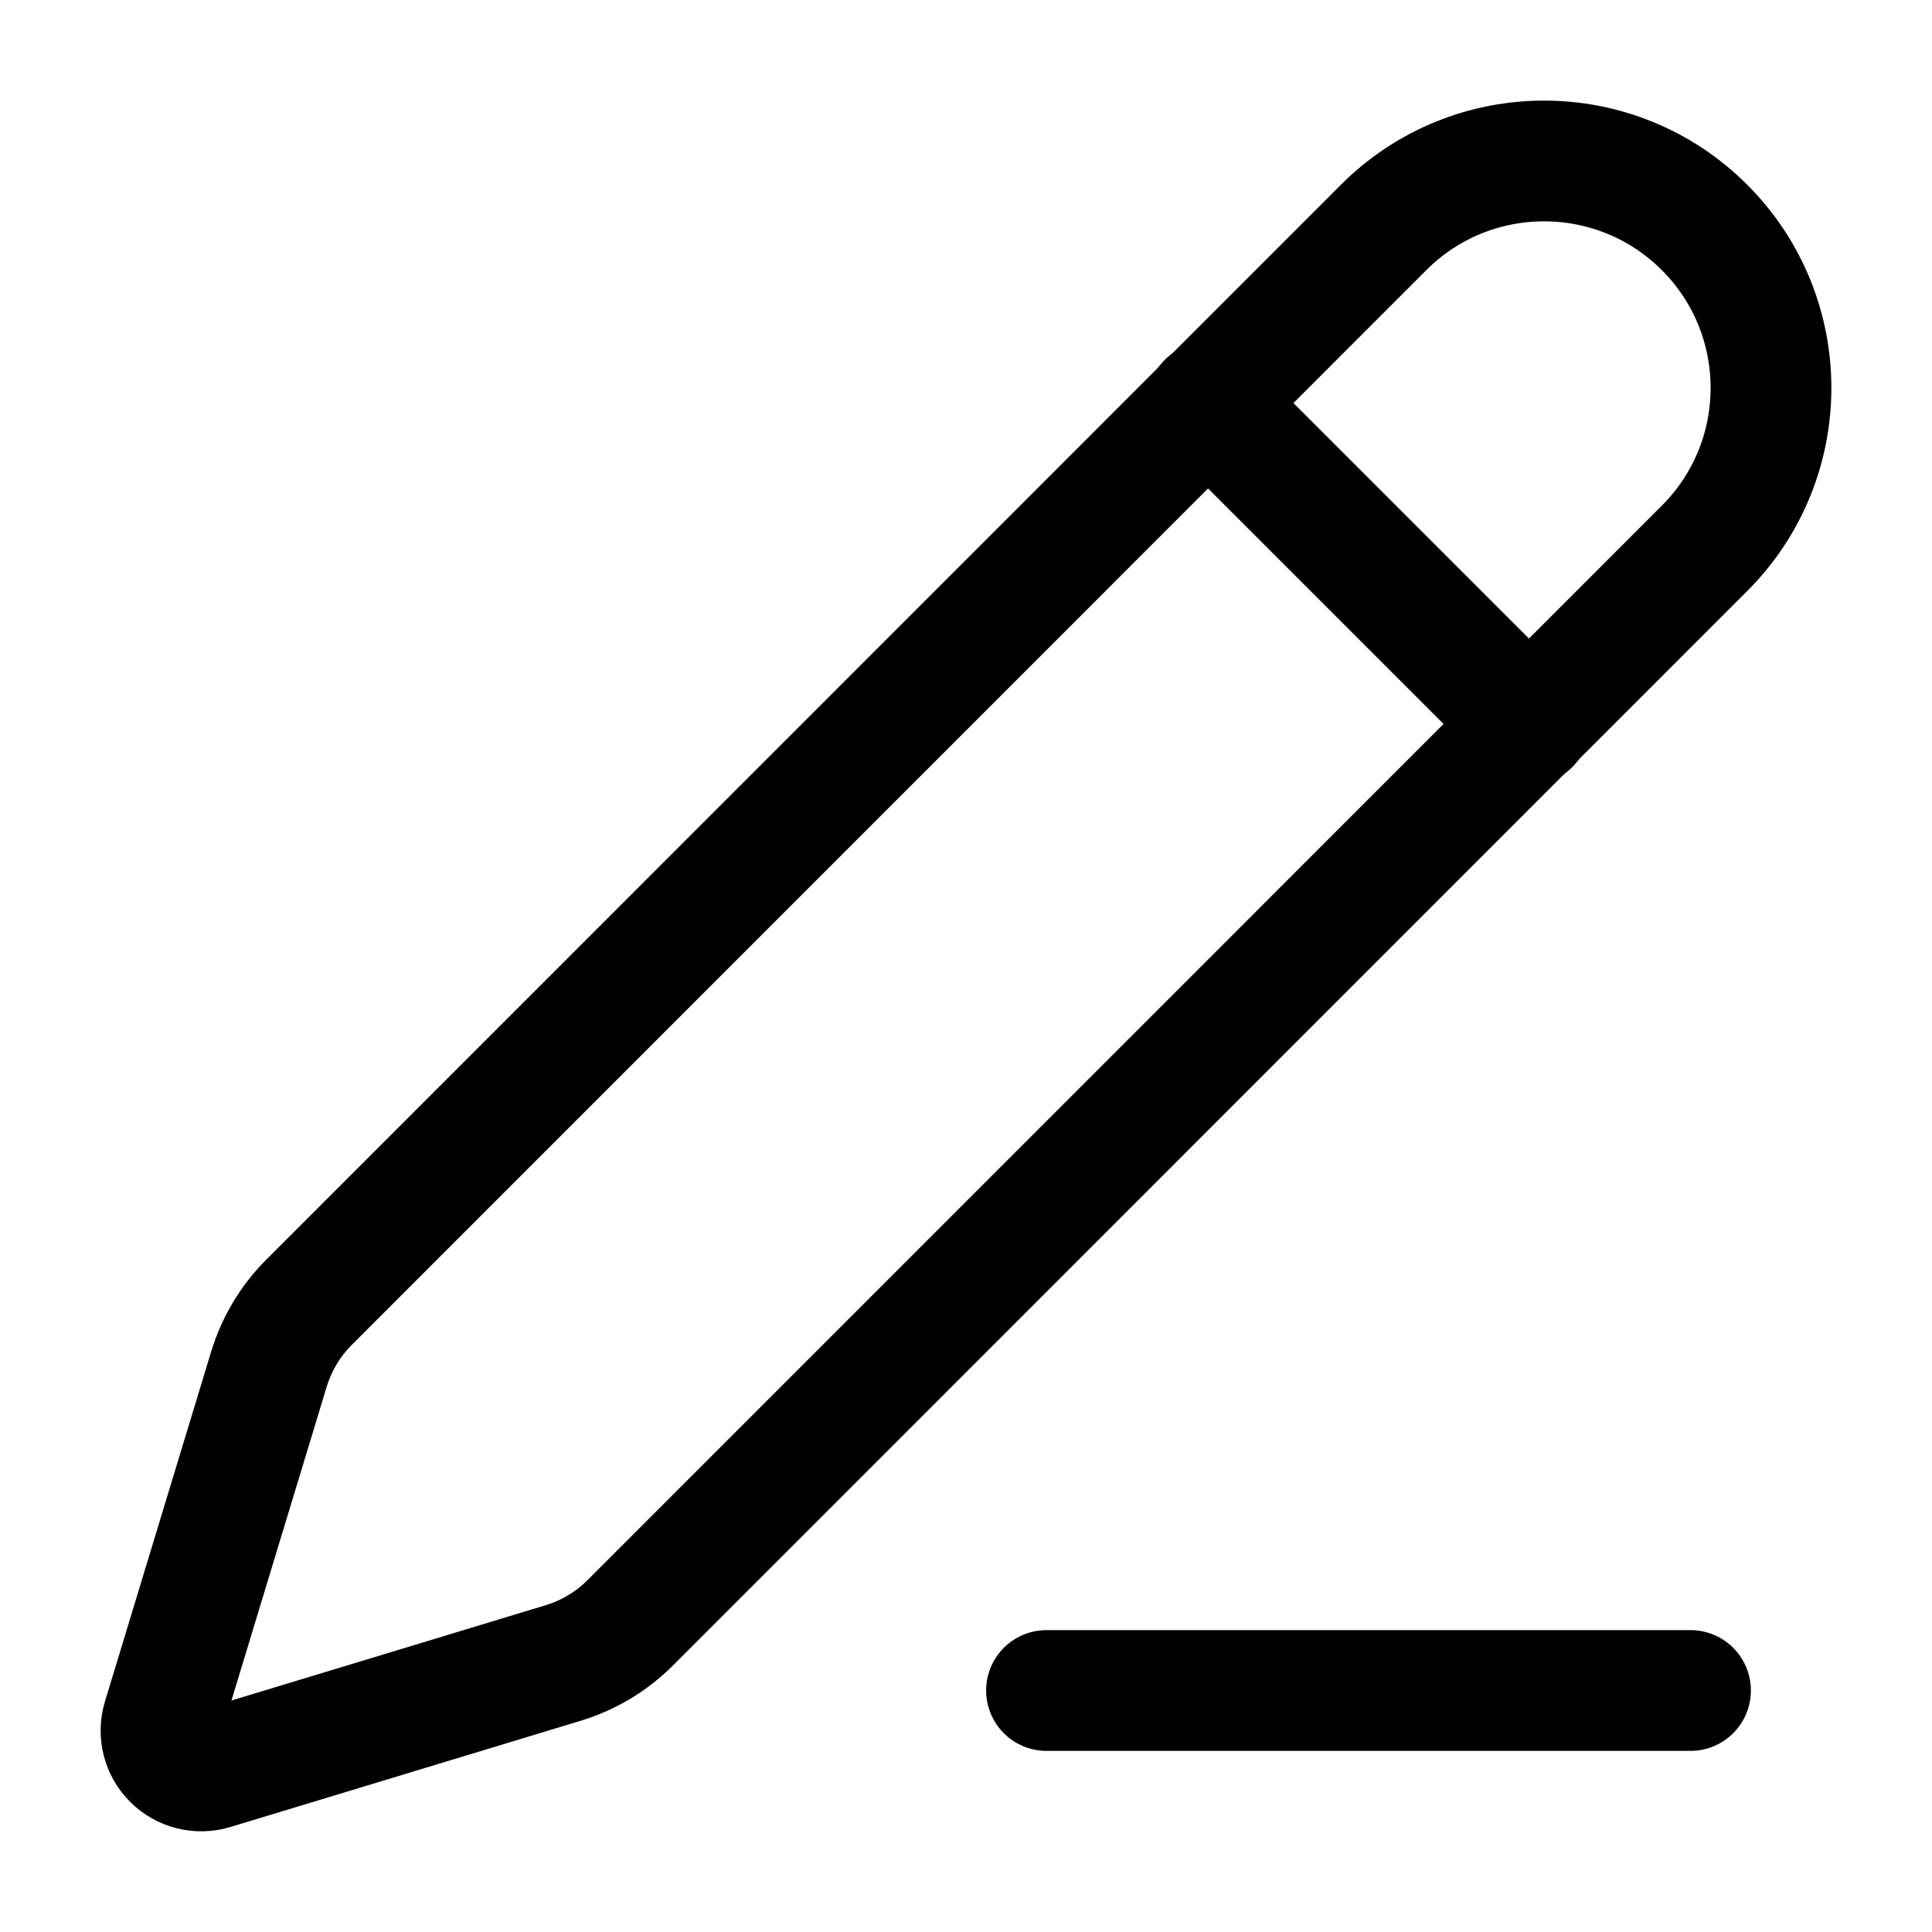
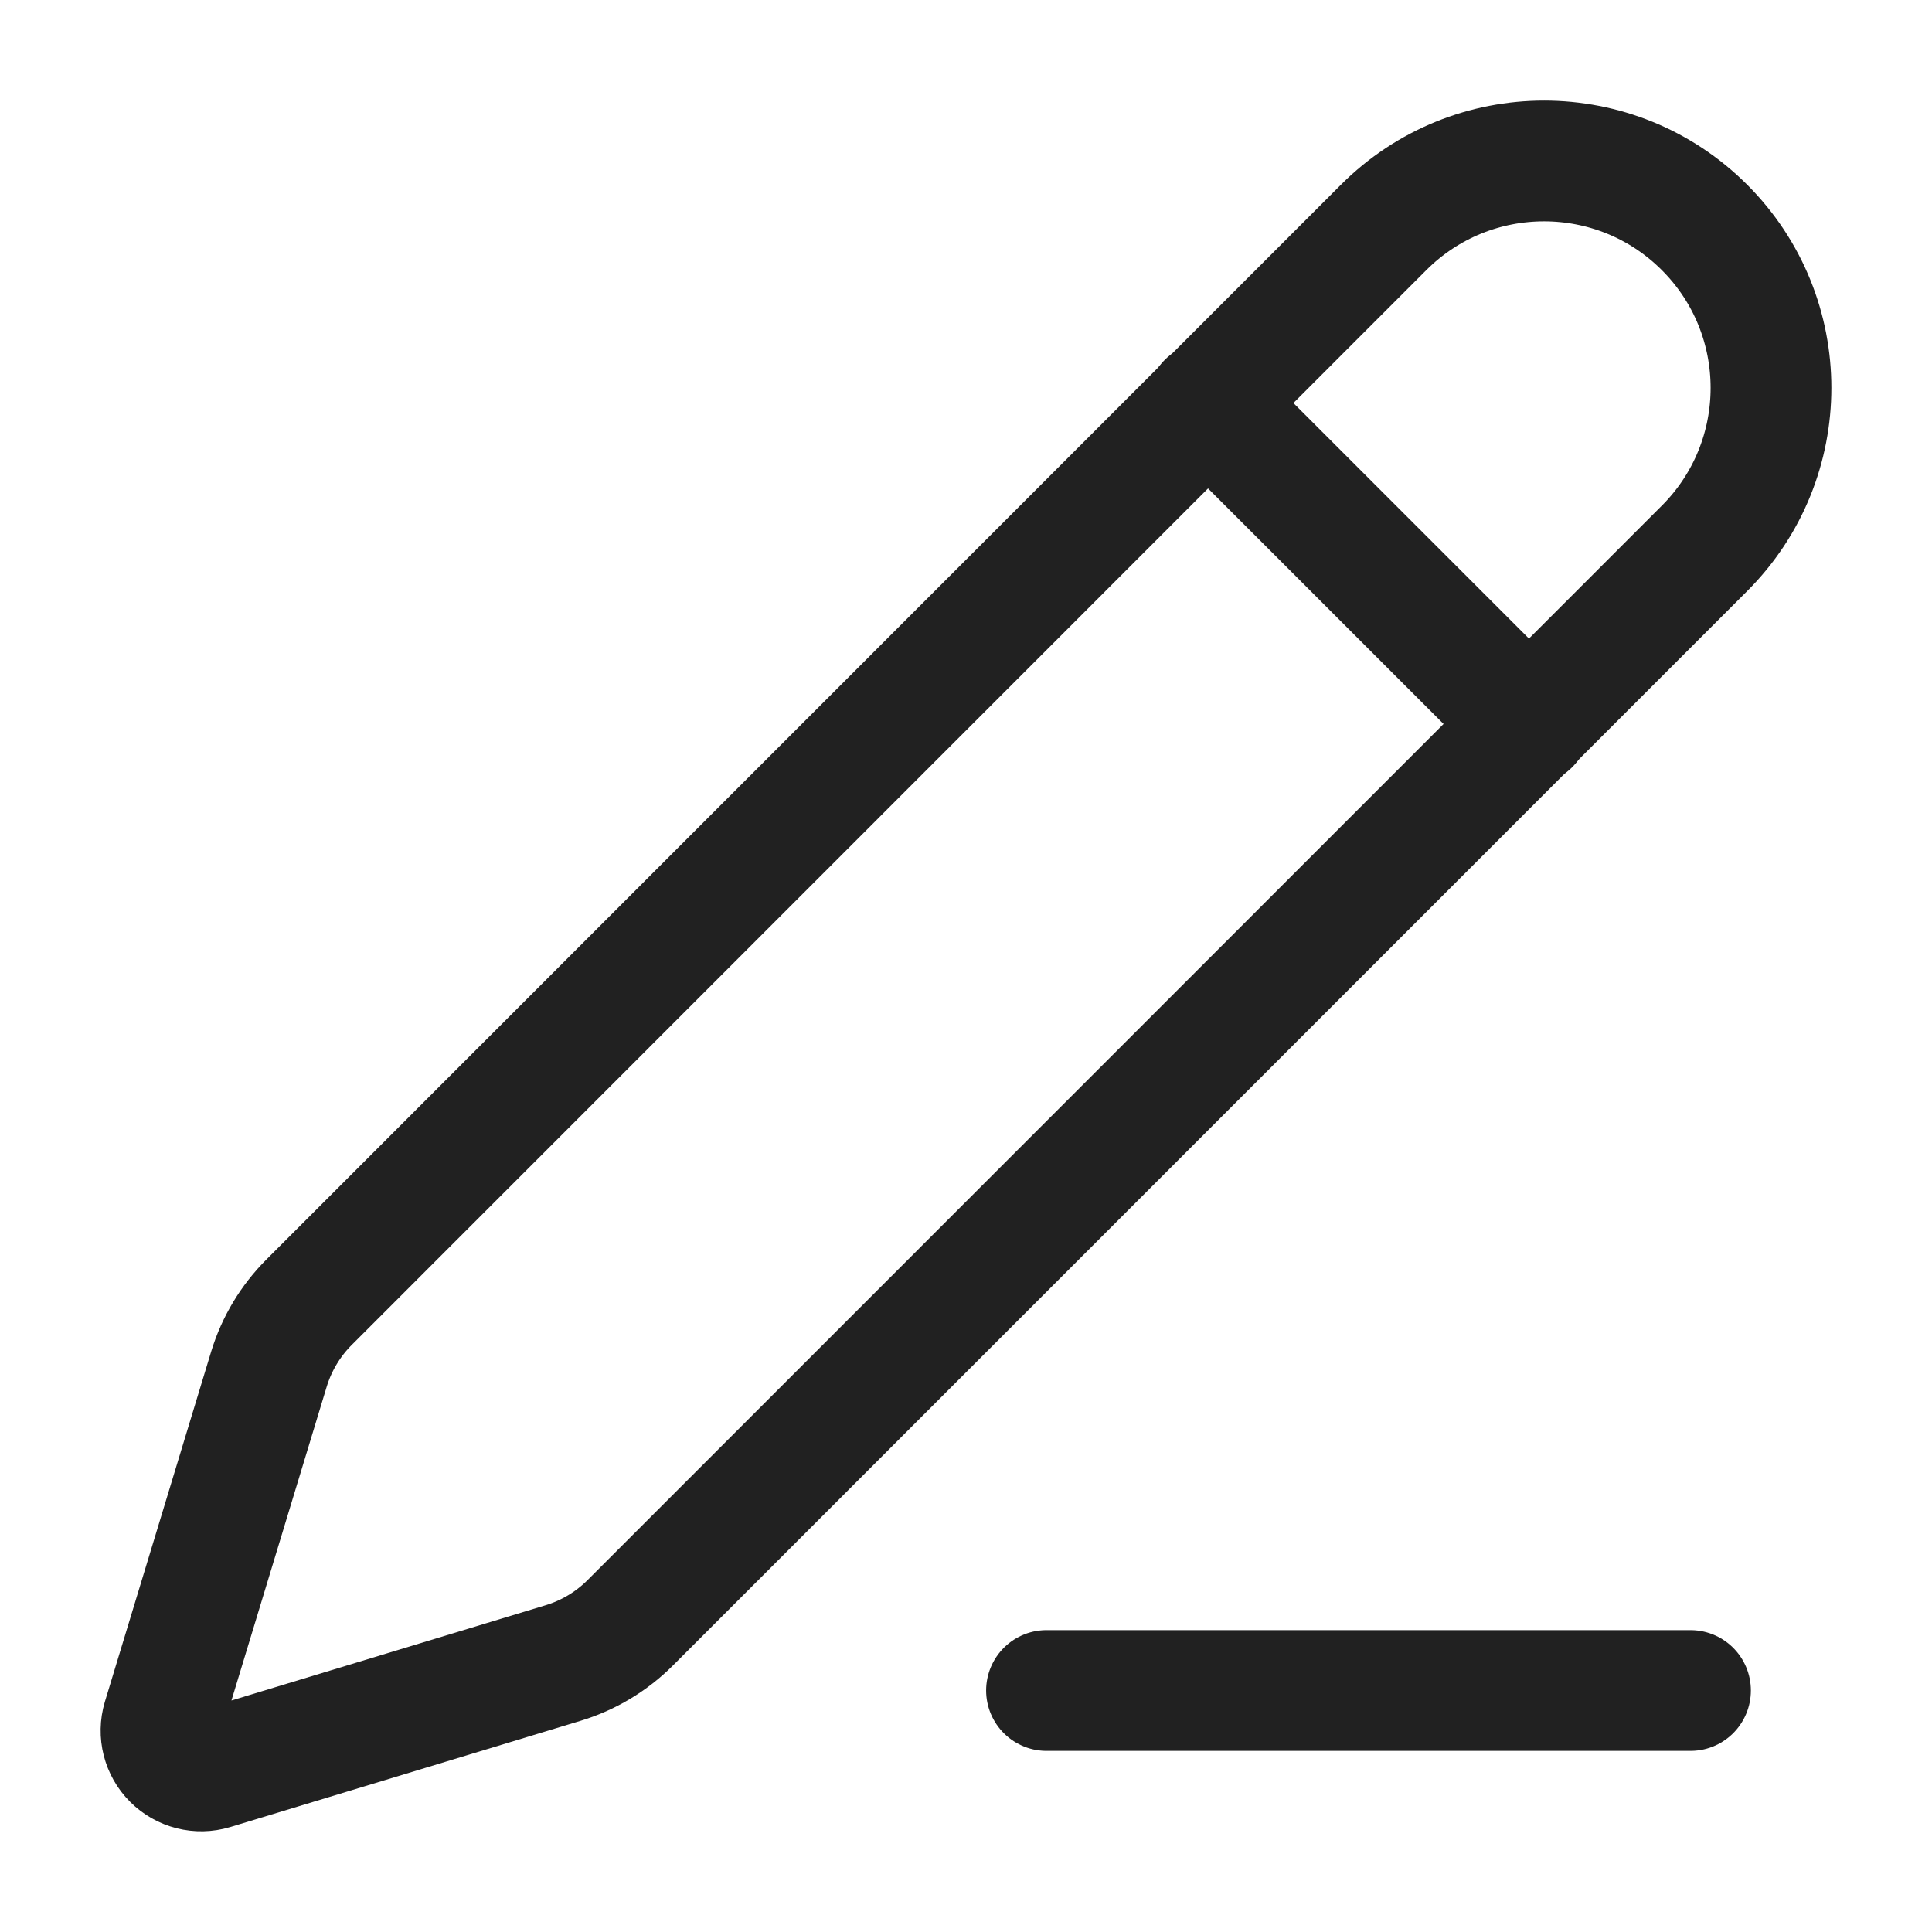
- <svg xmlns="http://www.w3.org/2000/svg" width="24" height="24" viewBox="0 0 24 24" fill="none" stroke="#000000" stroke-width="1.5" stroke-linecap="round" stroke-linejoin="round" class="lucide lucide-pencil-line-icon lucide-pencil-line">
+ <svg xmlns="http://www.w3.org/2000/svg" width="24" height="24" viewBox="0 0 24 24" fill="none" stroke="#212121" stroke-width="1.5" stroke-linecap="round" stroke-linejoin="round" class="lucide lucide-pencil-line-icon lucide-pencil-line">
  <path d="M13 21h8" />
  <path d="m15 5 4 4" />
  <path d="M21.174 6.812a1 1 0 0 0-3.986-3.987L3.842 16.174a2 2 0 0 0-.5.83l-1.321 4.352a.5.5 0 0 0 .623.622l4.353-1.32a2 2 0 0 0 .83-.497z" />
</svg>
